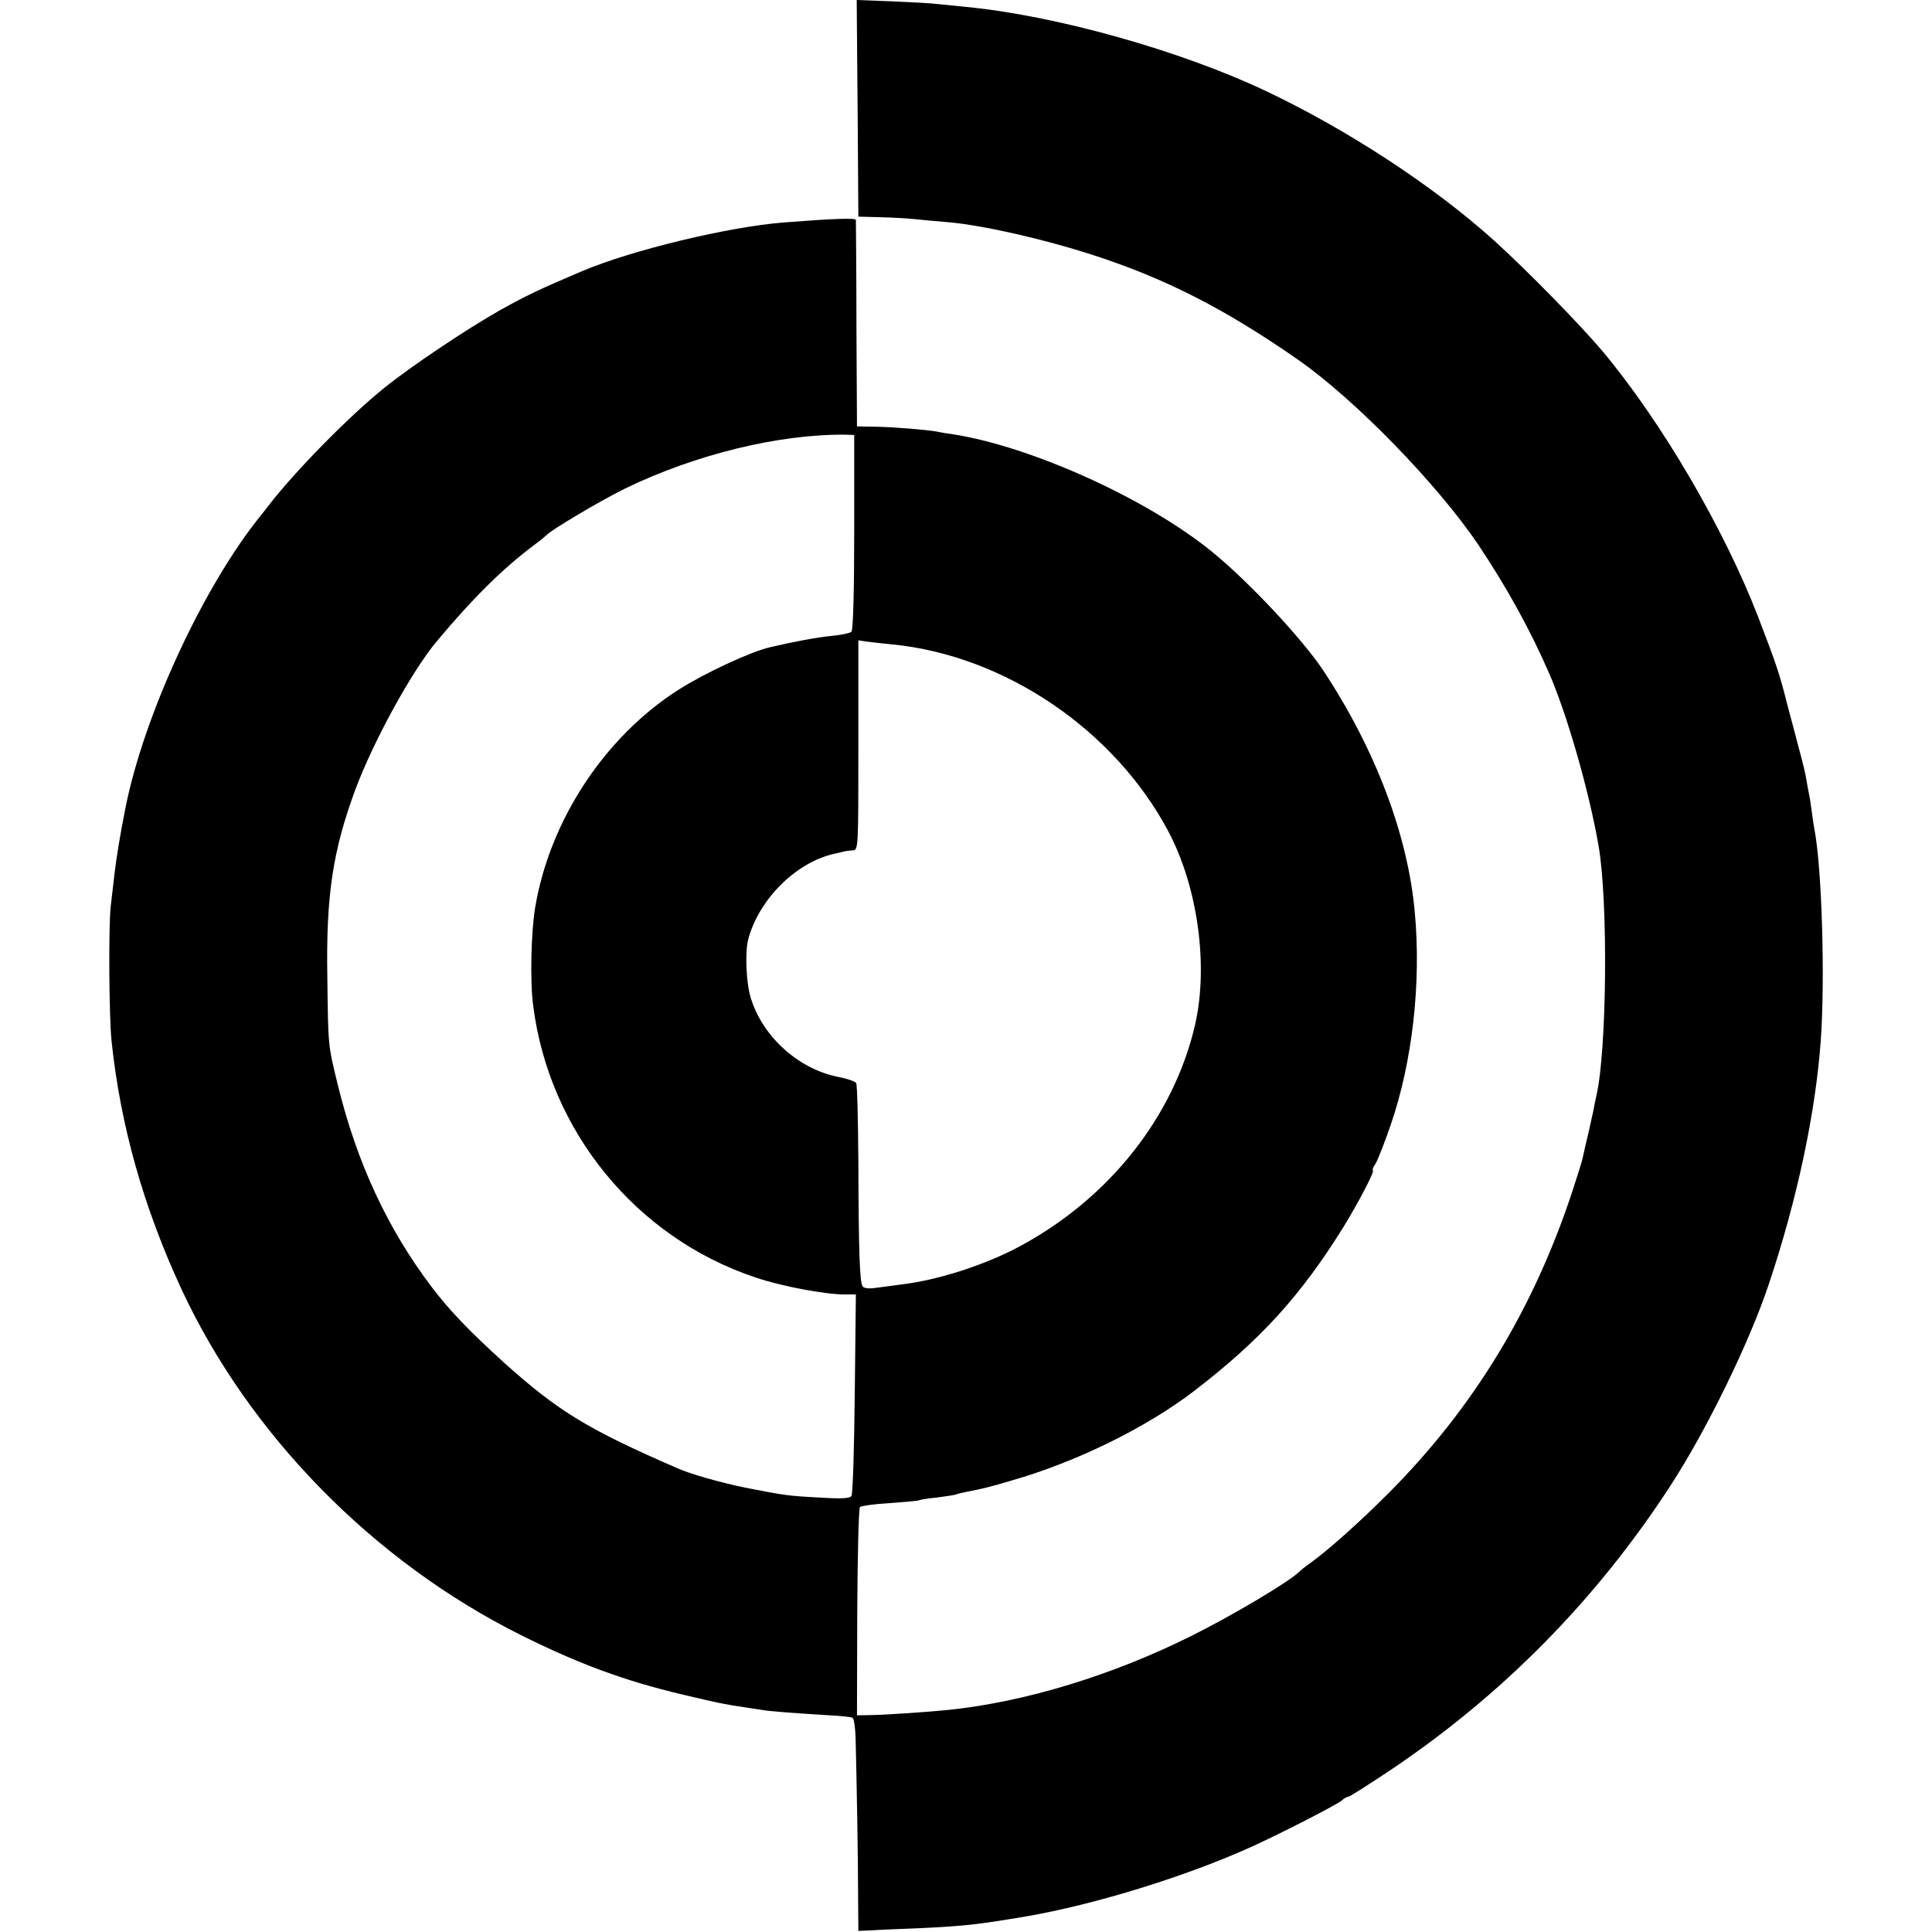
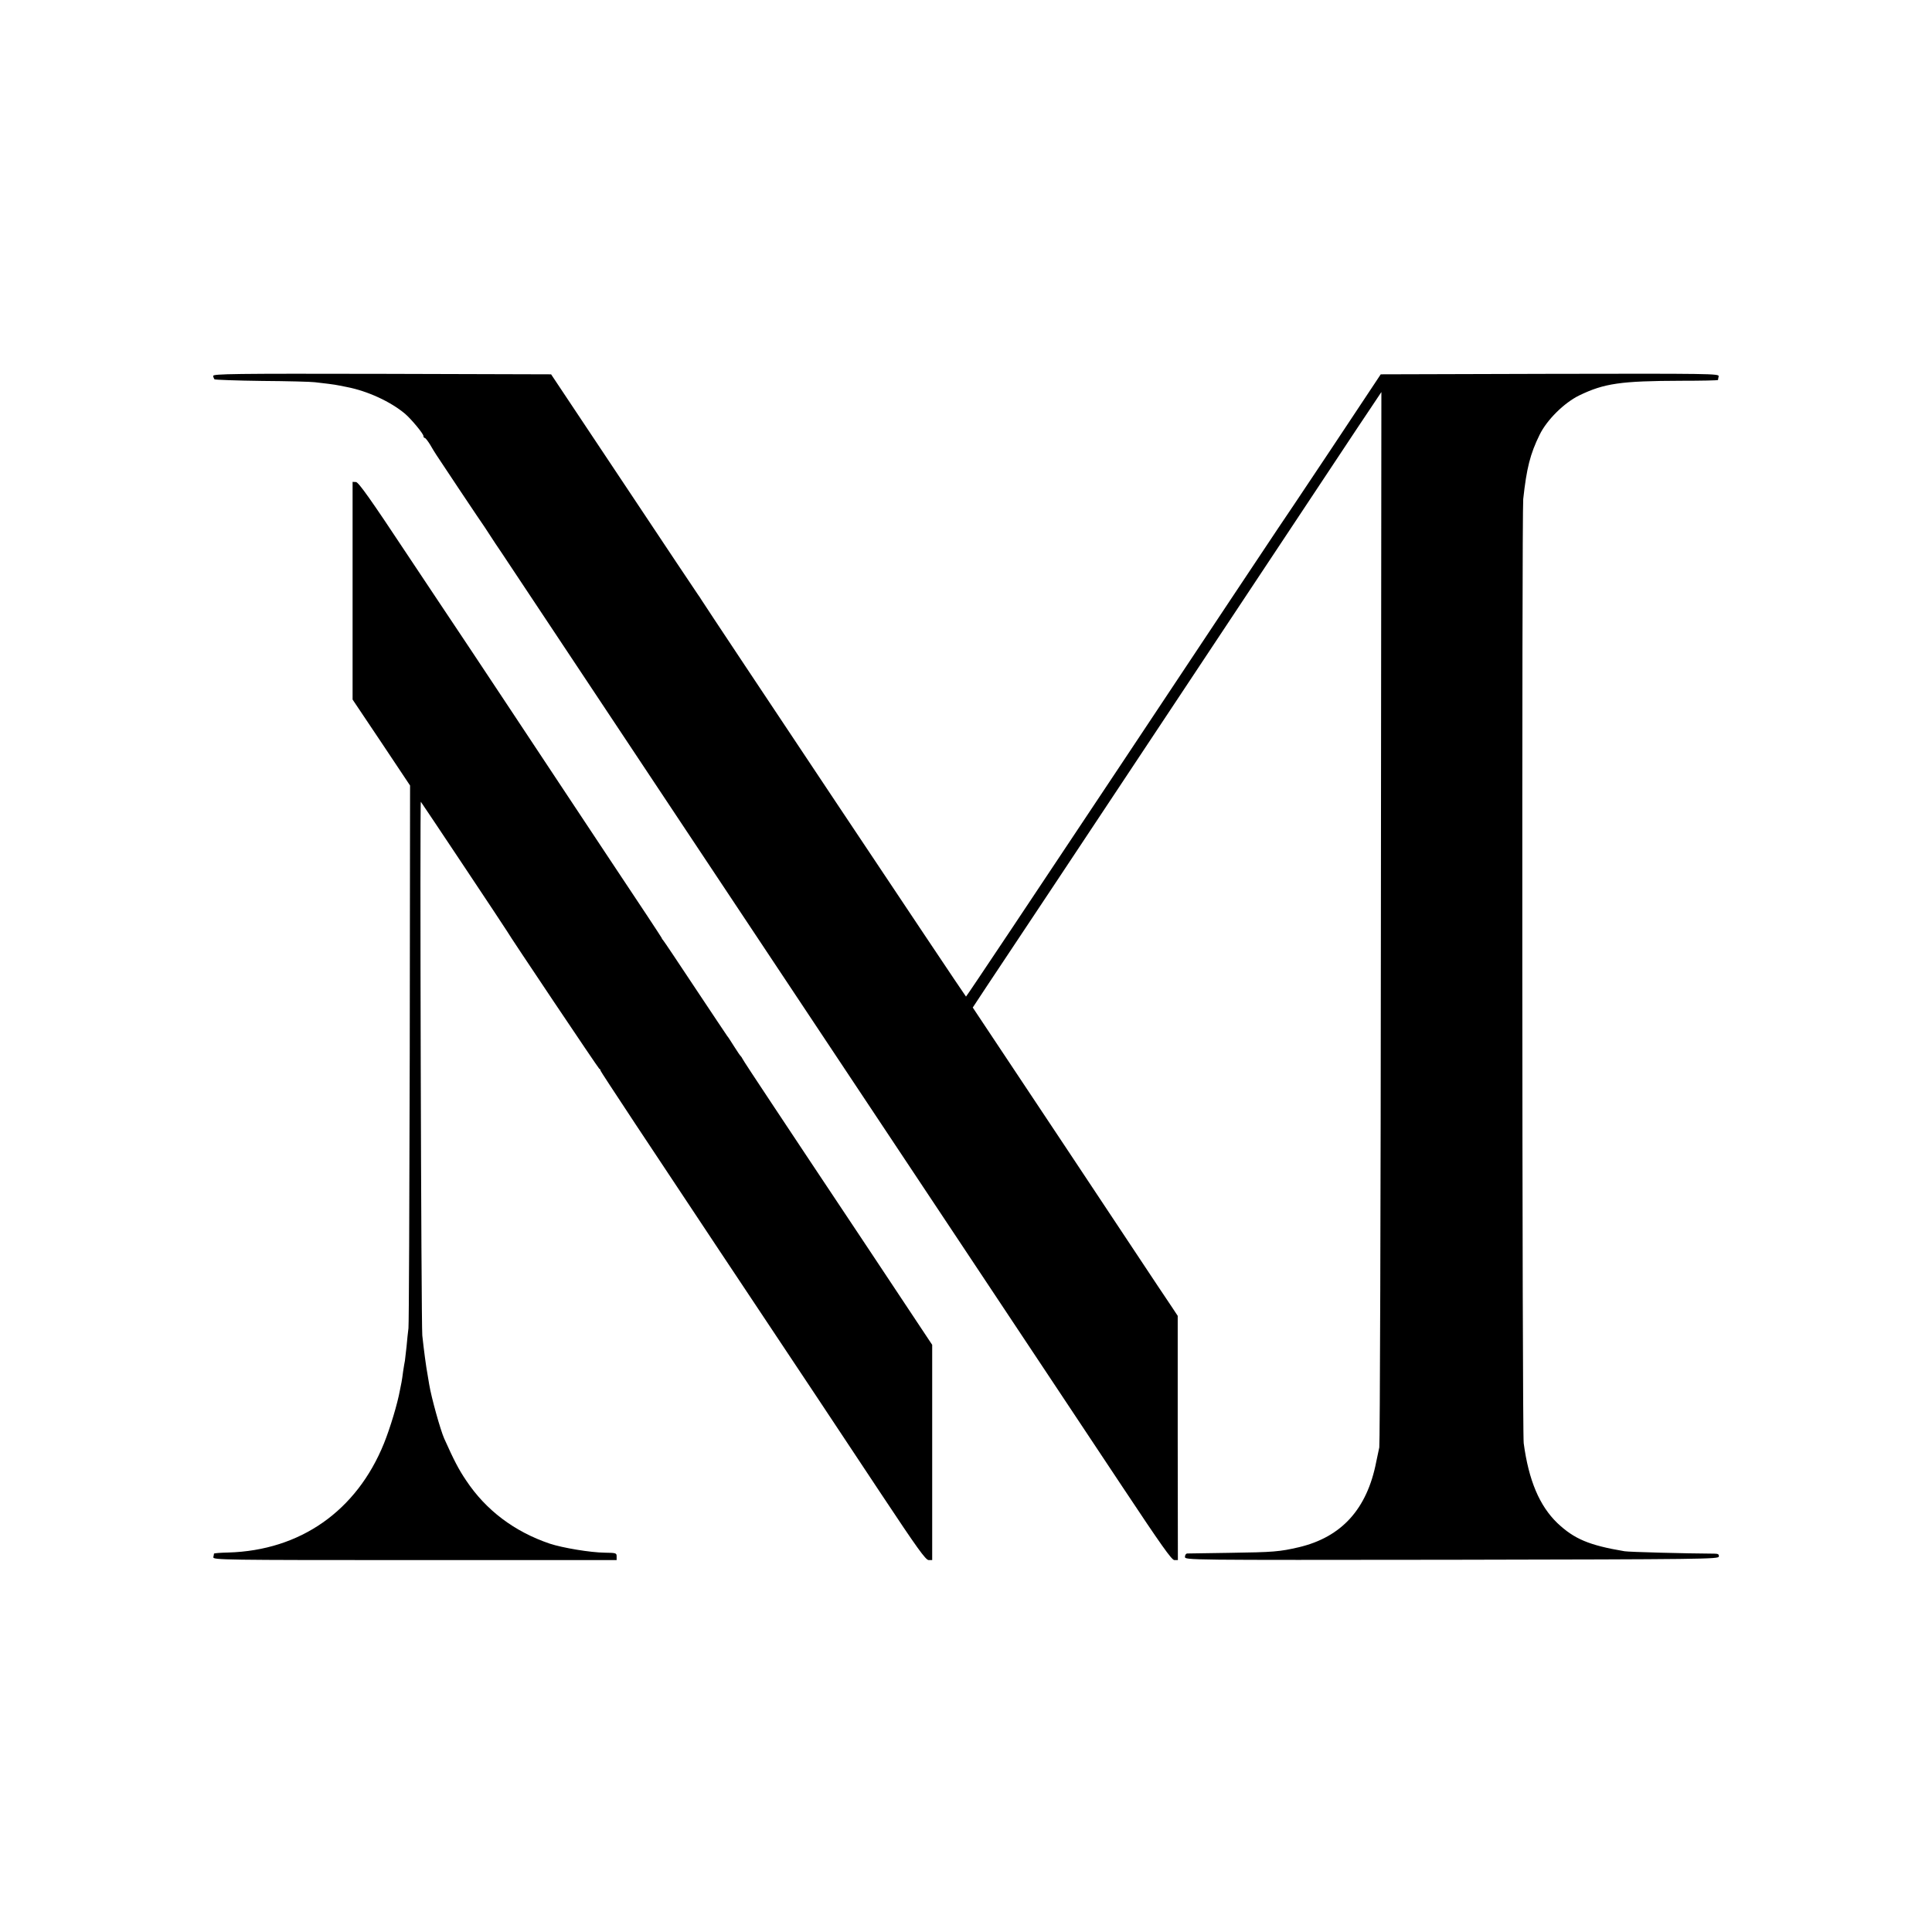
- <svg xmlns="http://www.w3.org/2000/svg" version="1.0" width="700pt" height="700pt" viewBox="0 0 700 700" preserveAspectRatio="xMidYMid meet">
-   <g transform="translate(0,700) scale(0.1,-0.1)" fill="#000000" stroke="none">
-     <path d="M3106 6753 c1 -137 3 -313 3 -393 l1 -145 78 -2 c42 -1 100 -4 127 -7 28 -3 82 -8 120 -11 126 -11 346 -61 525 -119 263 -85 480 -196 744 -380 205 -143 504 -450 653 -671 100 -149 188 -308 256 -465 65 -149 145 -428 179 -625 35 -202 30 -742 -8 -905 -3 -14 -8 -36 -10 -50 -3 -14 -12 -54 -20 -90 -9 -36 -17 -73 -19 -83 -2 -11 -18 -62 -35 -114 -141 -432 -359 -792 -670 -1104 -107 -107 -218 -206 -285 -254 -16 -11 -33 -25 -39 -31 -37 -36 -242 -158 -391 -232 -285 -142 -600 -238 -875 -267 -78 -8 -228 -18 -280 -19 l-55 -1 1 373 c1 206 5 377 10 382 5 4 54 11 108 14 54 4 102 8 105 10 3 2 32 7 64 10 32 4 64 9 70 11 7 3 24 7 40 10 58 11 78 16 163 41 234 67 486 191 659 323 242 186 387 345 543 596 57 93 115 205 106 205 -3 0 1 11 10 24 8 13 33 77 55 141 78 226 111 514 87 770 -25 280 -143 590 -331 875 -77 116 -272 324 -405 432 -235 191 -651 379 -934 424 -21 3 -48 7 -60 10 -38 7 -160 17 -226 18 l-65 1 -2 370 c0 204 -2 374 -2 378 -1 8 -80 5 -261 -9 -201 -16 -547 -99 -730 -176 -158 -67 -201 -88 -295 -140 -124 -70 -324 -204 -421 -282 -126 -101 -321 -299 -418 -424 -11 -15 -24 -31 -29 -37 -208 -256 -424 -721 -492 -1060 -18 -89 -34 -187 -40 -240 -4 -33 -10 -87 -14 -120 -8 -74 -6 -396 3 -485 32 -307 116 -605 254 -902 245 -526 695 -985 1227 -1251 212 -106 379 -167 585 -216 131 -31 154 -36 229 -47 25 -4 55 -8 66 -10 20 -4 112 -11 242 -19 40 -2 77 -6 82 -9 5 -3 10 -36 11 -73 4 -161 9 -438 9 -564 l1 -135 48 2 c26 2 106 5 177 8 161 8 201 12 380 42 247 42 582 145 820 253 108 49 308 152 326 167 8 8 19 14 24 14 5 0 72 43 149 94 409 274 749 619 1017 1031 130 199 287 520 357 730 103 307 170 622 189 885 16 223 4 619 -22 760 -3 14 -7 43 -10 65 -3 22 -7 51 -10 65 -3 14 -8 41 -11 60 -3 19 -14 64 -24 100 -9 36 -30 112 -45 170 -28 111 -38 140 -105 315 -123 319 -351 709 -565 964 -82 97 -271 290 -390 398 -219 198 -534 404 -830 544 -311 147 -762 273 -1085 304 -36 4 -81 8 -100 10 -19 3 -94 7 -165 10 l-131 5 2 -247z m-11 -1681 c0 -215 -4 -355 -10 -361 -6 -5 -38 -12 -72 -15 -52 -5 -133 -20 -223 -41 -70 -16 -237 -94 -330 -153 -269 -171 -468 -474 -521 -790 -15 -89 -19 -270 -7 -357 58 -454 373 -839 804 -983 93 -32 253 -62 324 -62 l41 0 -4 -358 c-2 -197 -7 -365 -12 -372 -6 -9 -33 -11 -114 -6 -115 6 -129 8 -271 36 -88 18 -198 49 -245 70 -327 142 -433 207 -630 384 -121 110 -196 187 -261 273 -159 210 -270 448 -339 728 -37 150 -36 143 -39 395 -5 296 20 458 101 678 66 177 205 430 295 538 133 159 242 266 353 349 22 16 42 33 45 36 15 18 199 127 285 169 253 123 558 198 800 195 l30 -1 0 -352z m140 -407 c407 -41 803 -310 998 -677 107 -202 146 -486 97 -701 -77 -332 -309 -626 -632 -801 -128 -69 -298 -124 -433 -140 -27 -4 -69 -9 -91 -12 -27 -4 -44 -2 -49 6 -10 16 -14 122 -15 450 -1 152 -4 280 -8 286 -4 6 -33 16 -64 22 -145 28 -276 147 -318 287 -17 55 -21 166 -9 212 39 145 172 277 309 309 19 4 38 9 43 10 4 1 16 2 27 3 20 1 20 8 20 381 l0 380 33 -5 c17 -2 59 -7 92 -10z" />
+ <svg xmlns="http://www.w3.org/2000/svg" version="1.0" width="1200pt" height="1200pt" viewBox="0 0 1200 1200" preserveAspectRatio="xMidYMid meet">
+   <g transform="translate(0,1200) scale(0.1,-0.1)" fill="#000000" stroke="none">
+     <path d="M1324 9665 c1 -8 5 -17 8 -21 4 -3 136 -8 295 -10 158 -1 306 -5 328 -8 22 -3 60 -7 85 -10 25 -3 56 -8 70 -11 14 -3 34 -7 45 -9 129 -25 272 -91 362 -167 39 -34 113 -123 113 -137 0 -7 4 -12 8 -12 5 0 19 -19 33 -41 13 -23 31 -52 39 -64 75 -113 225 -339 250 -375 17 -25 40 -58 51 -75 10 -16 40 -62 66 -101 27 -39 61 -91 77 -115 194 -293 1822 -2741 2801 -4214 395 -594 853 -1284 1018 -1532 239 -360 305 -453 321 -453 l22 0 -1 759 0 758 -35 53 c-46 68 23 -36 -646 972 l-592 890 87 132 c48 72 238 358 423 636 184 278 545 822 803 1210 459 692 1026 1546 1078 1625 15 22 54 81 87 130 l60 90 -3 -3260 c-1 -1793 -6 -3276 -10 -3295 -4 -19 -13 -60 -19 -90 -57 -293 -215 -467 -480 -530 -121 -28 -157 -31 -433 -35 -137 -2 -256 -4 -262 -4 -7 -1 -13 -10 -13 -21 0 -20 5 -20 1657 -18 1568 3 1656 4 1659 20 2 14 -5 18 -29 18 -179 1 -529 10 -557 15 -220 37 -312 76 -417 175 -111 107 -178 265 -209 496 -10 70 -12 5774 -3 5864 21 192 43 280 102 400 45 92 152 198 246 244 155 75 258 90 633 91 126 0 228 2 229 5 0 3 2 13 4 23 3 16 -50 17 -1048 15 l-1051 -3 -312 -470 c-172 -258 -319 -478 -326 -487 -7 -10 -445 -668 -973 -1463 -528 -794 -962 -1445 -965 -1445 -4 0 -1609 2408 -1645 2467 -5 9 -14 22 -18 27 -5 6 -212 317 -461 691 l-453 680 -1050 3 c-922 2 -1051 0 -1049 -13z" />
+     <path d="M2190 8331 l0 -676 179 -267 178 -267 -2 -1663 c-2 -915 -5 -1683 -8 -1708 -3 -25 -9 -76 -12 -115 -4 -38 -9 -77 -10 -87 -2 -9 -7 -38 -11 -65 -3 -26 -8 -57 -10 -68 -2 -11 -7 -33 -10 -50 -15 -83 -60 -233 -99 -330 -170 -420 -520 -665 -967 -678 -49 -1 -88 -4 -89 -7 0 -3 -2 -13 -4 -22 -3 -17 62 -18 1251 -18 l1254 0 0 23 c0 21 -4 22 -73 23 -91 1 -263 30 -342 56 -221 75 -397 208 -520 393 -46 68 -75 124 -136 260 -24 54 -80 256 -93 335 -3 19 -8 46 -10 60 -10 54 -23 152 -33 245 -7 67 -16 3322 -9 3315 6 -7 530 -793 536 -805 14 -27 566 -850 572 -853 5 -2 8 -7 8 -12 0 -5 332 -507 738 -1117 406 -609 859 -1291 1007 -1515 221 -333 274 -407 293 -408 l22 0 0 668 0 669 -411 619 c-227 340 -491 738 -588 884 -97 146 -178 269 -180 275 -2 5 -7 12 -10 15 -4 3 -22 30 -41 60 -19 30 -38 60 -43 65 -4 6 -93 138 -197 295 -104 157 -193 290 -199 297 -6 7 -11 14 -11 17 0 2 -145 222 -322 487 -176 266 -460 693 -629 949 -170 256 -313 472 -319 480 -6 8 -145 218 -310 465 -227 343 -303 450 -319 451 l-21 1 0 -676z" />
  </g>
</svg>
